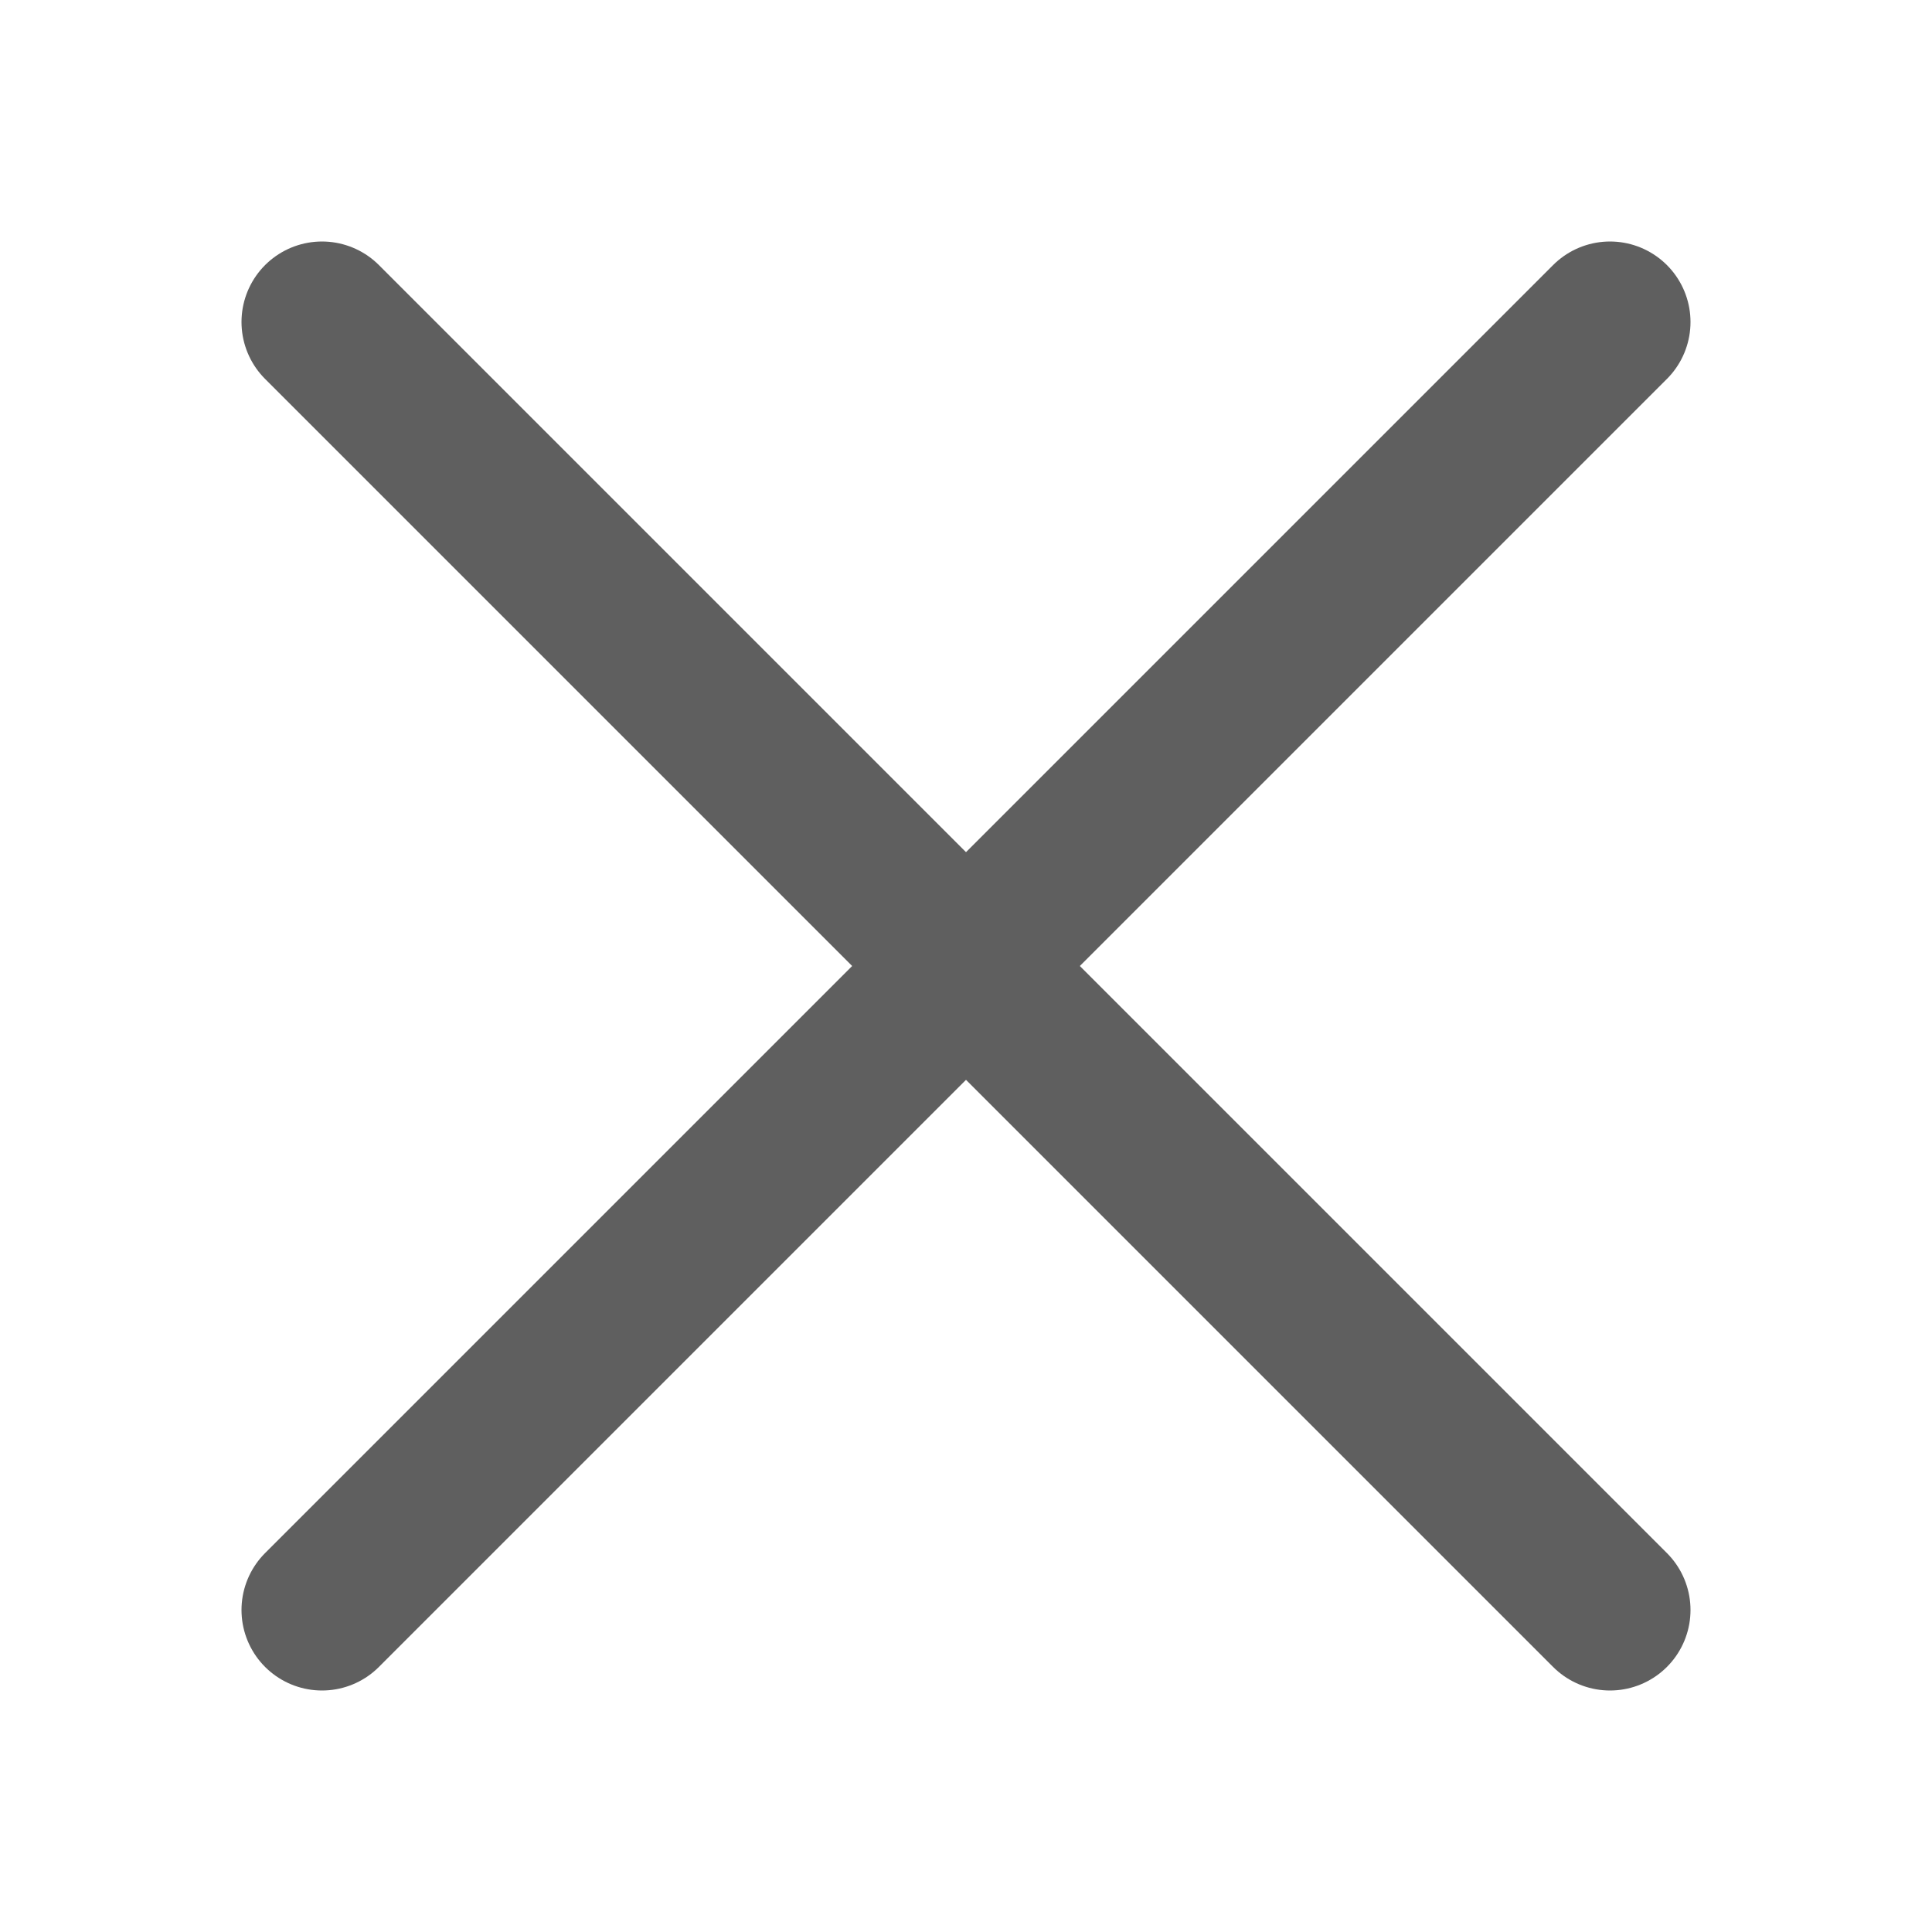
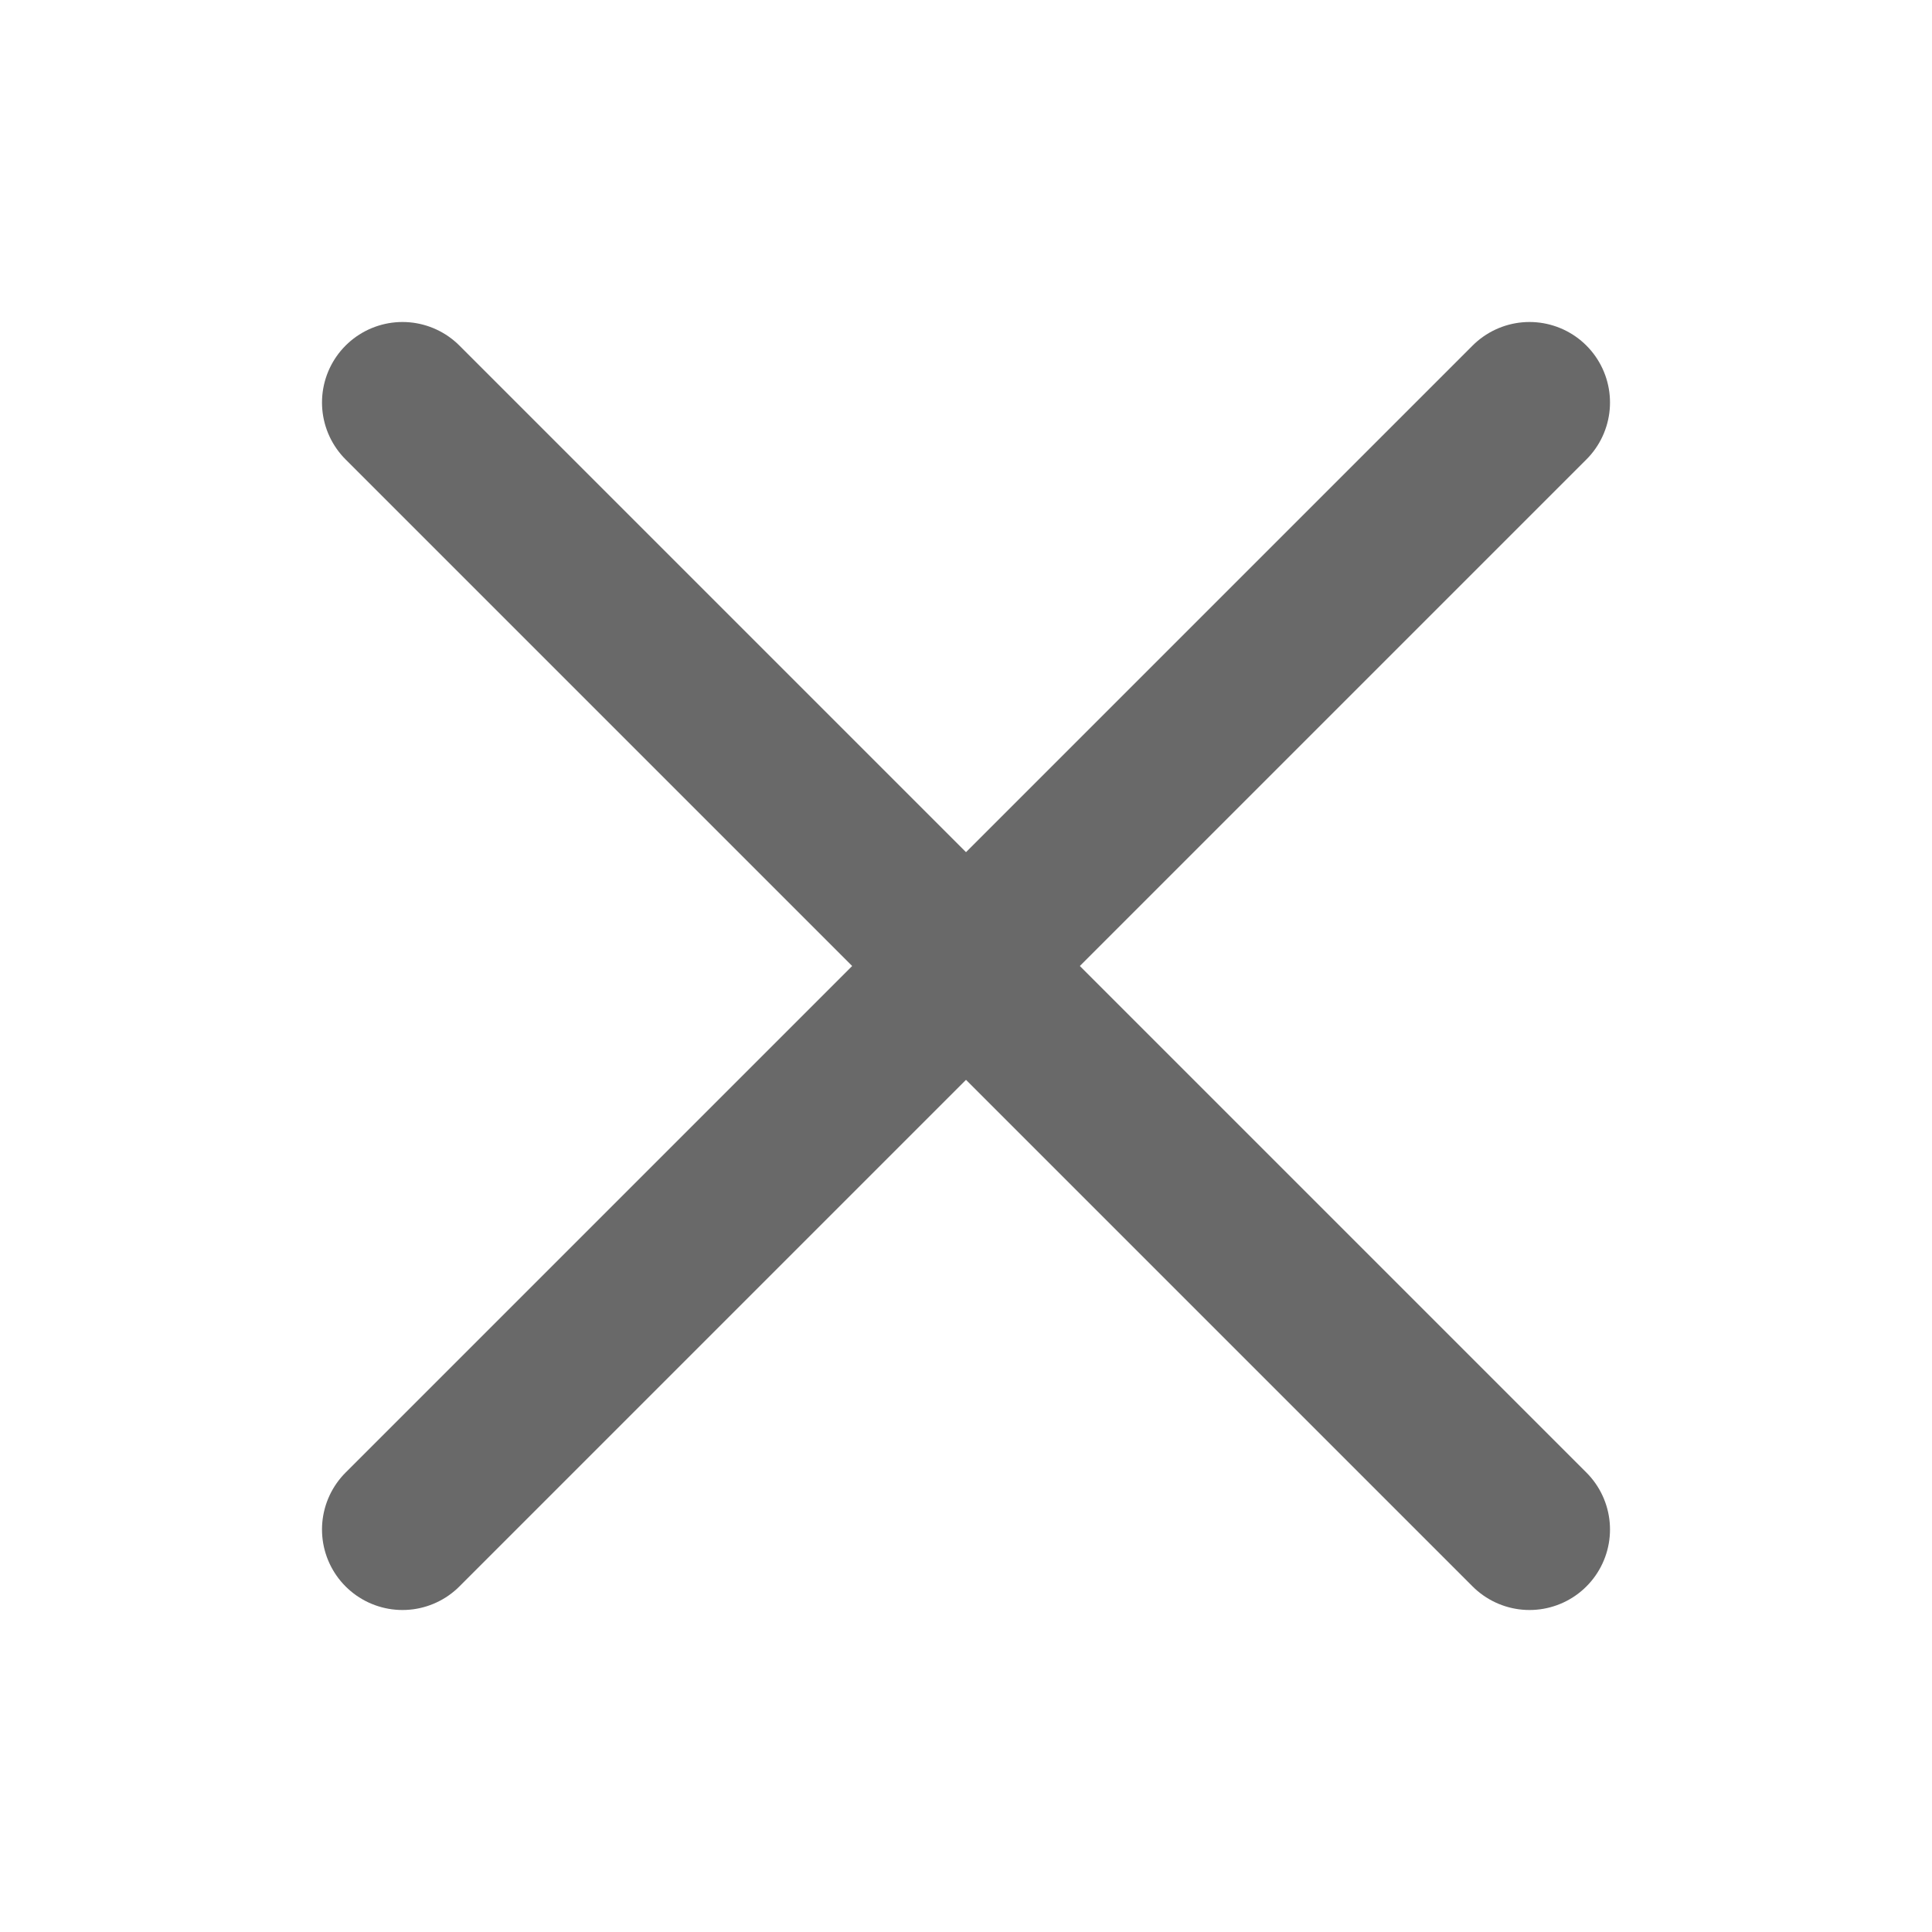
<svg xmlns="http://www.w3.org/2000/svg" viewBox="0 0 24 24">
-   <g fill="none" stroke="#5f5f5f" stroke-linecap="round" stroke-linejoin="round" stroke-width="2">
-     <path d="m4 20 16-16" />
-     <path d="m20 20-16-16" />
+   <g id="background" class="icn icn--text-color" fill="none" stroke="#696969" stroke-linecap="round" stroke-linejoin="round" stroke-width="2">
+     <path d="M 5,19 19,5" />
+     <path d="M 19,19 5,5" />
  </g>
</svg>
